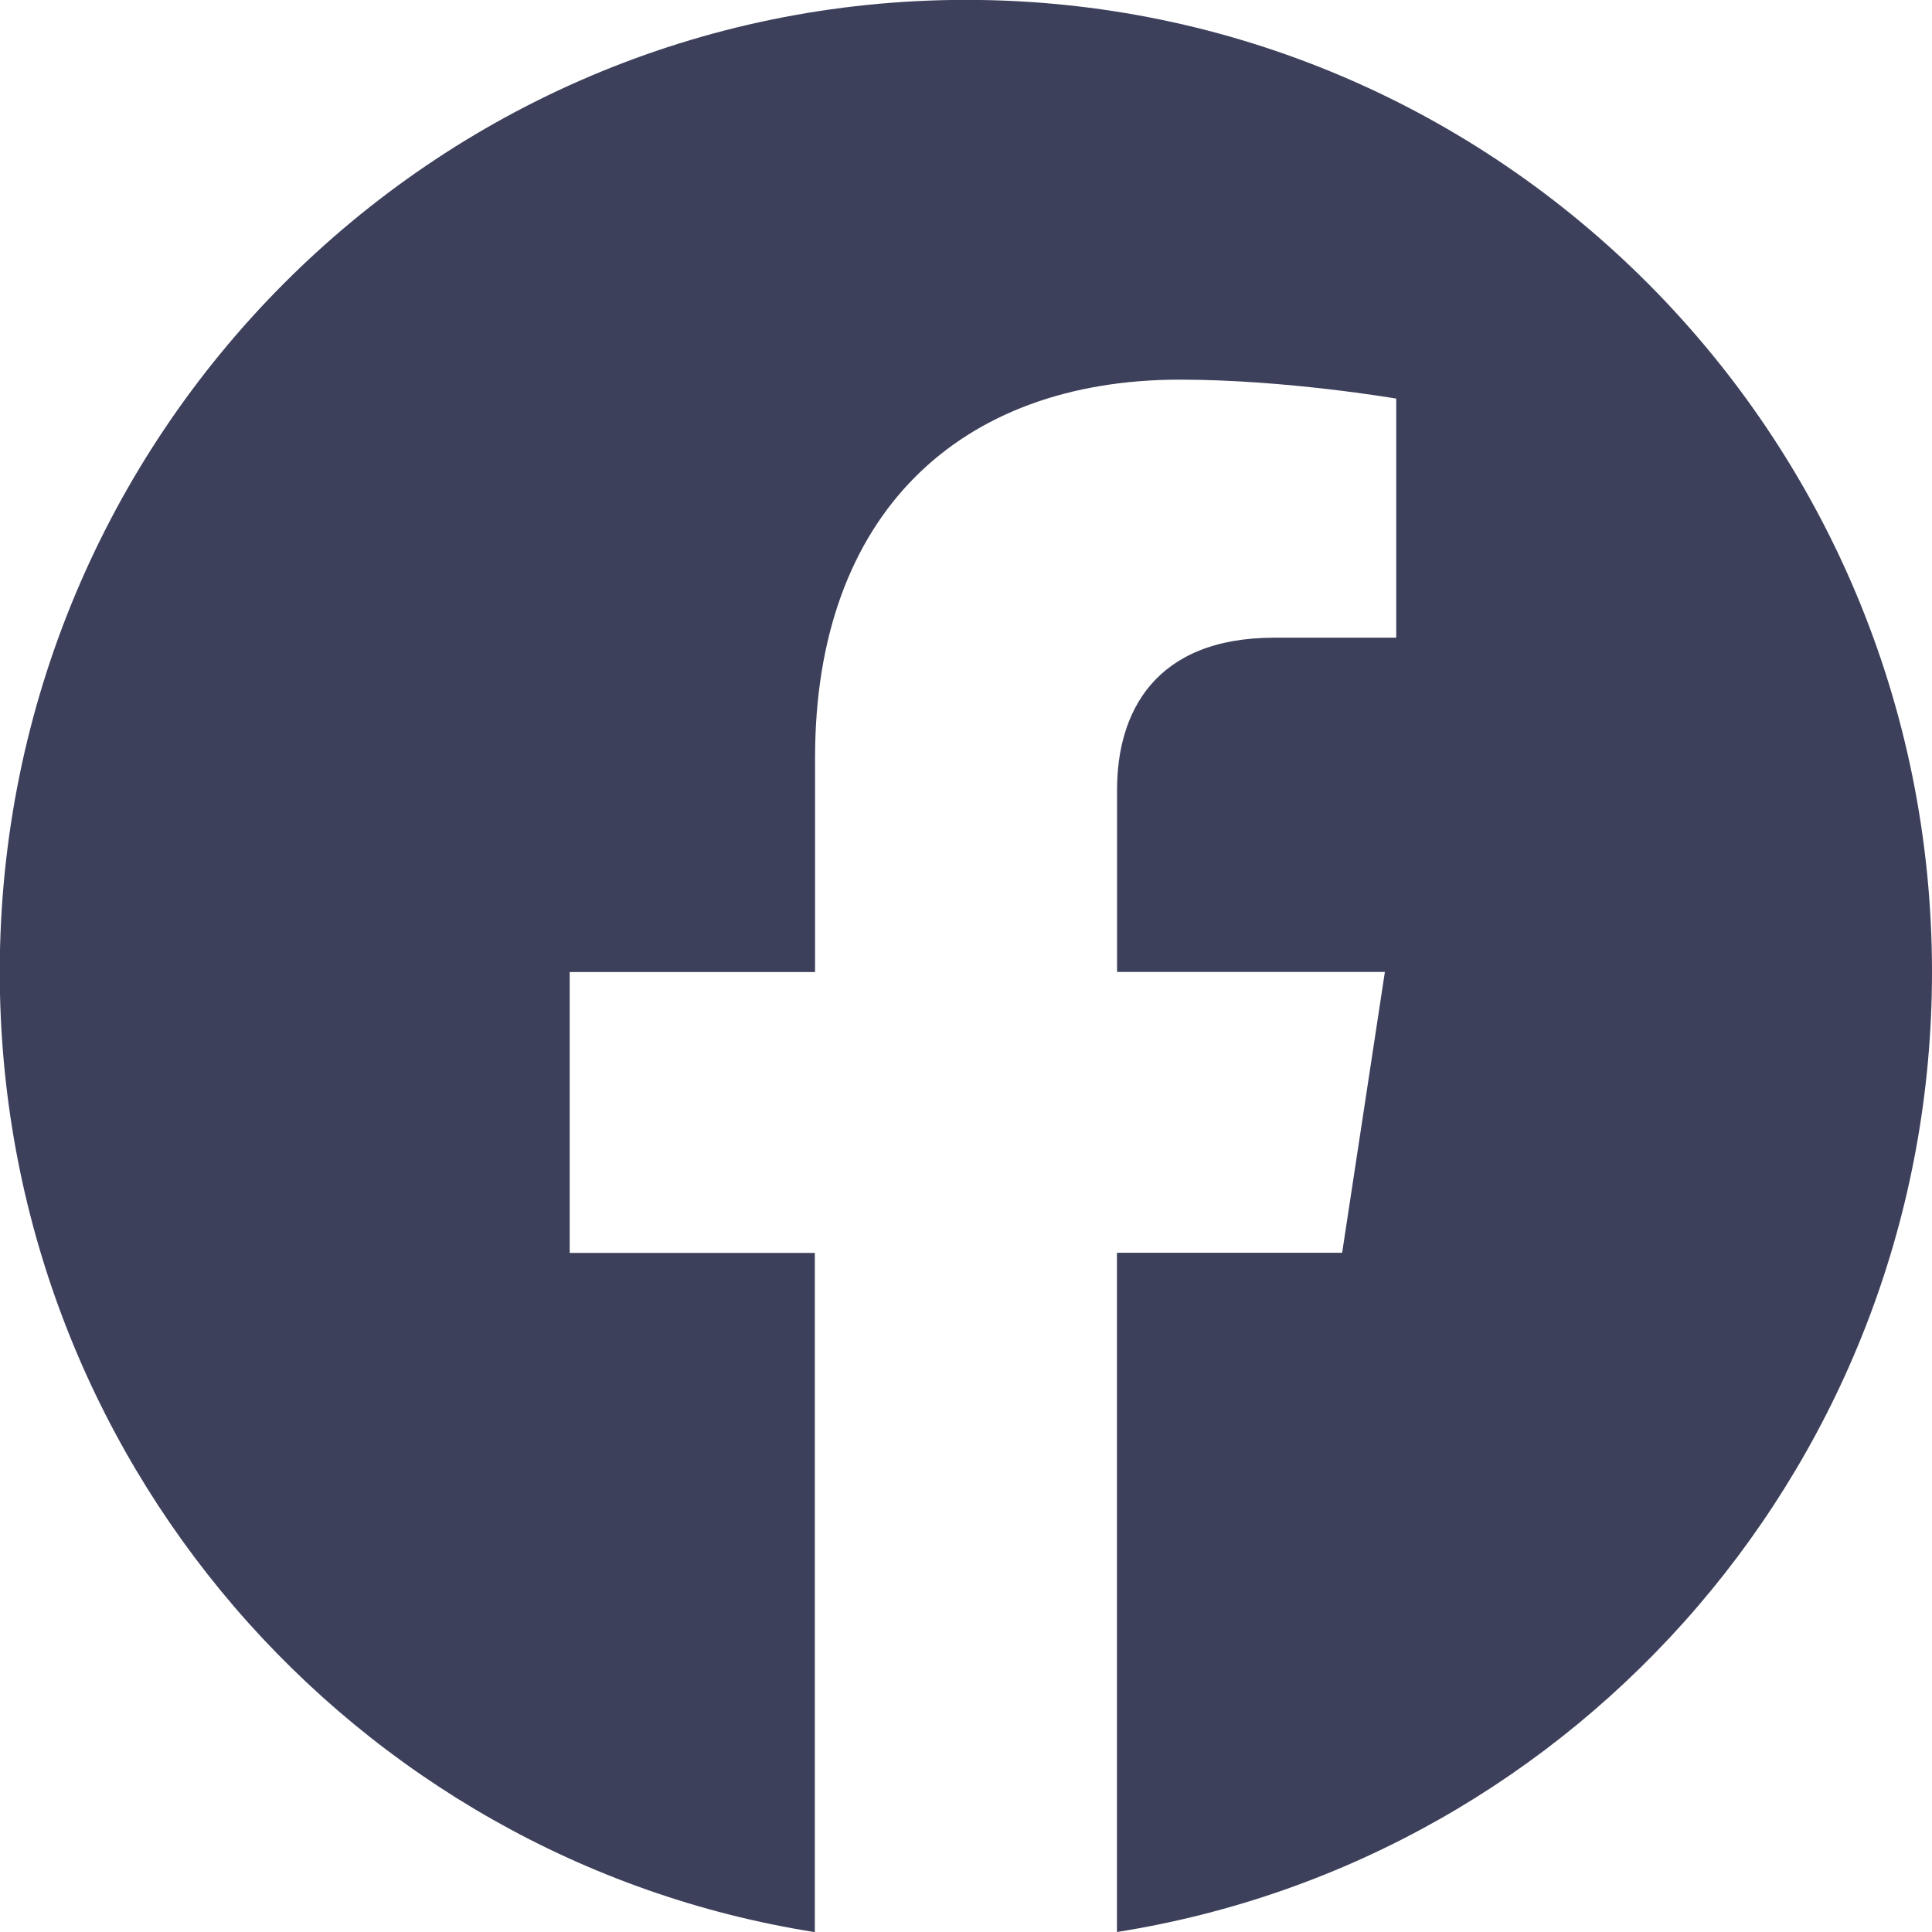
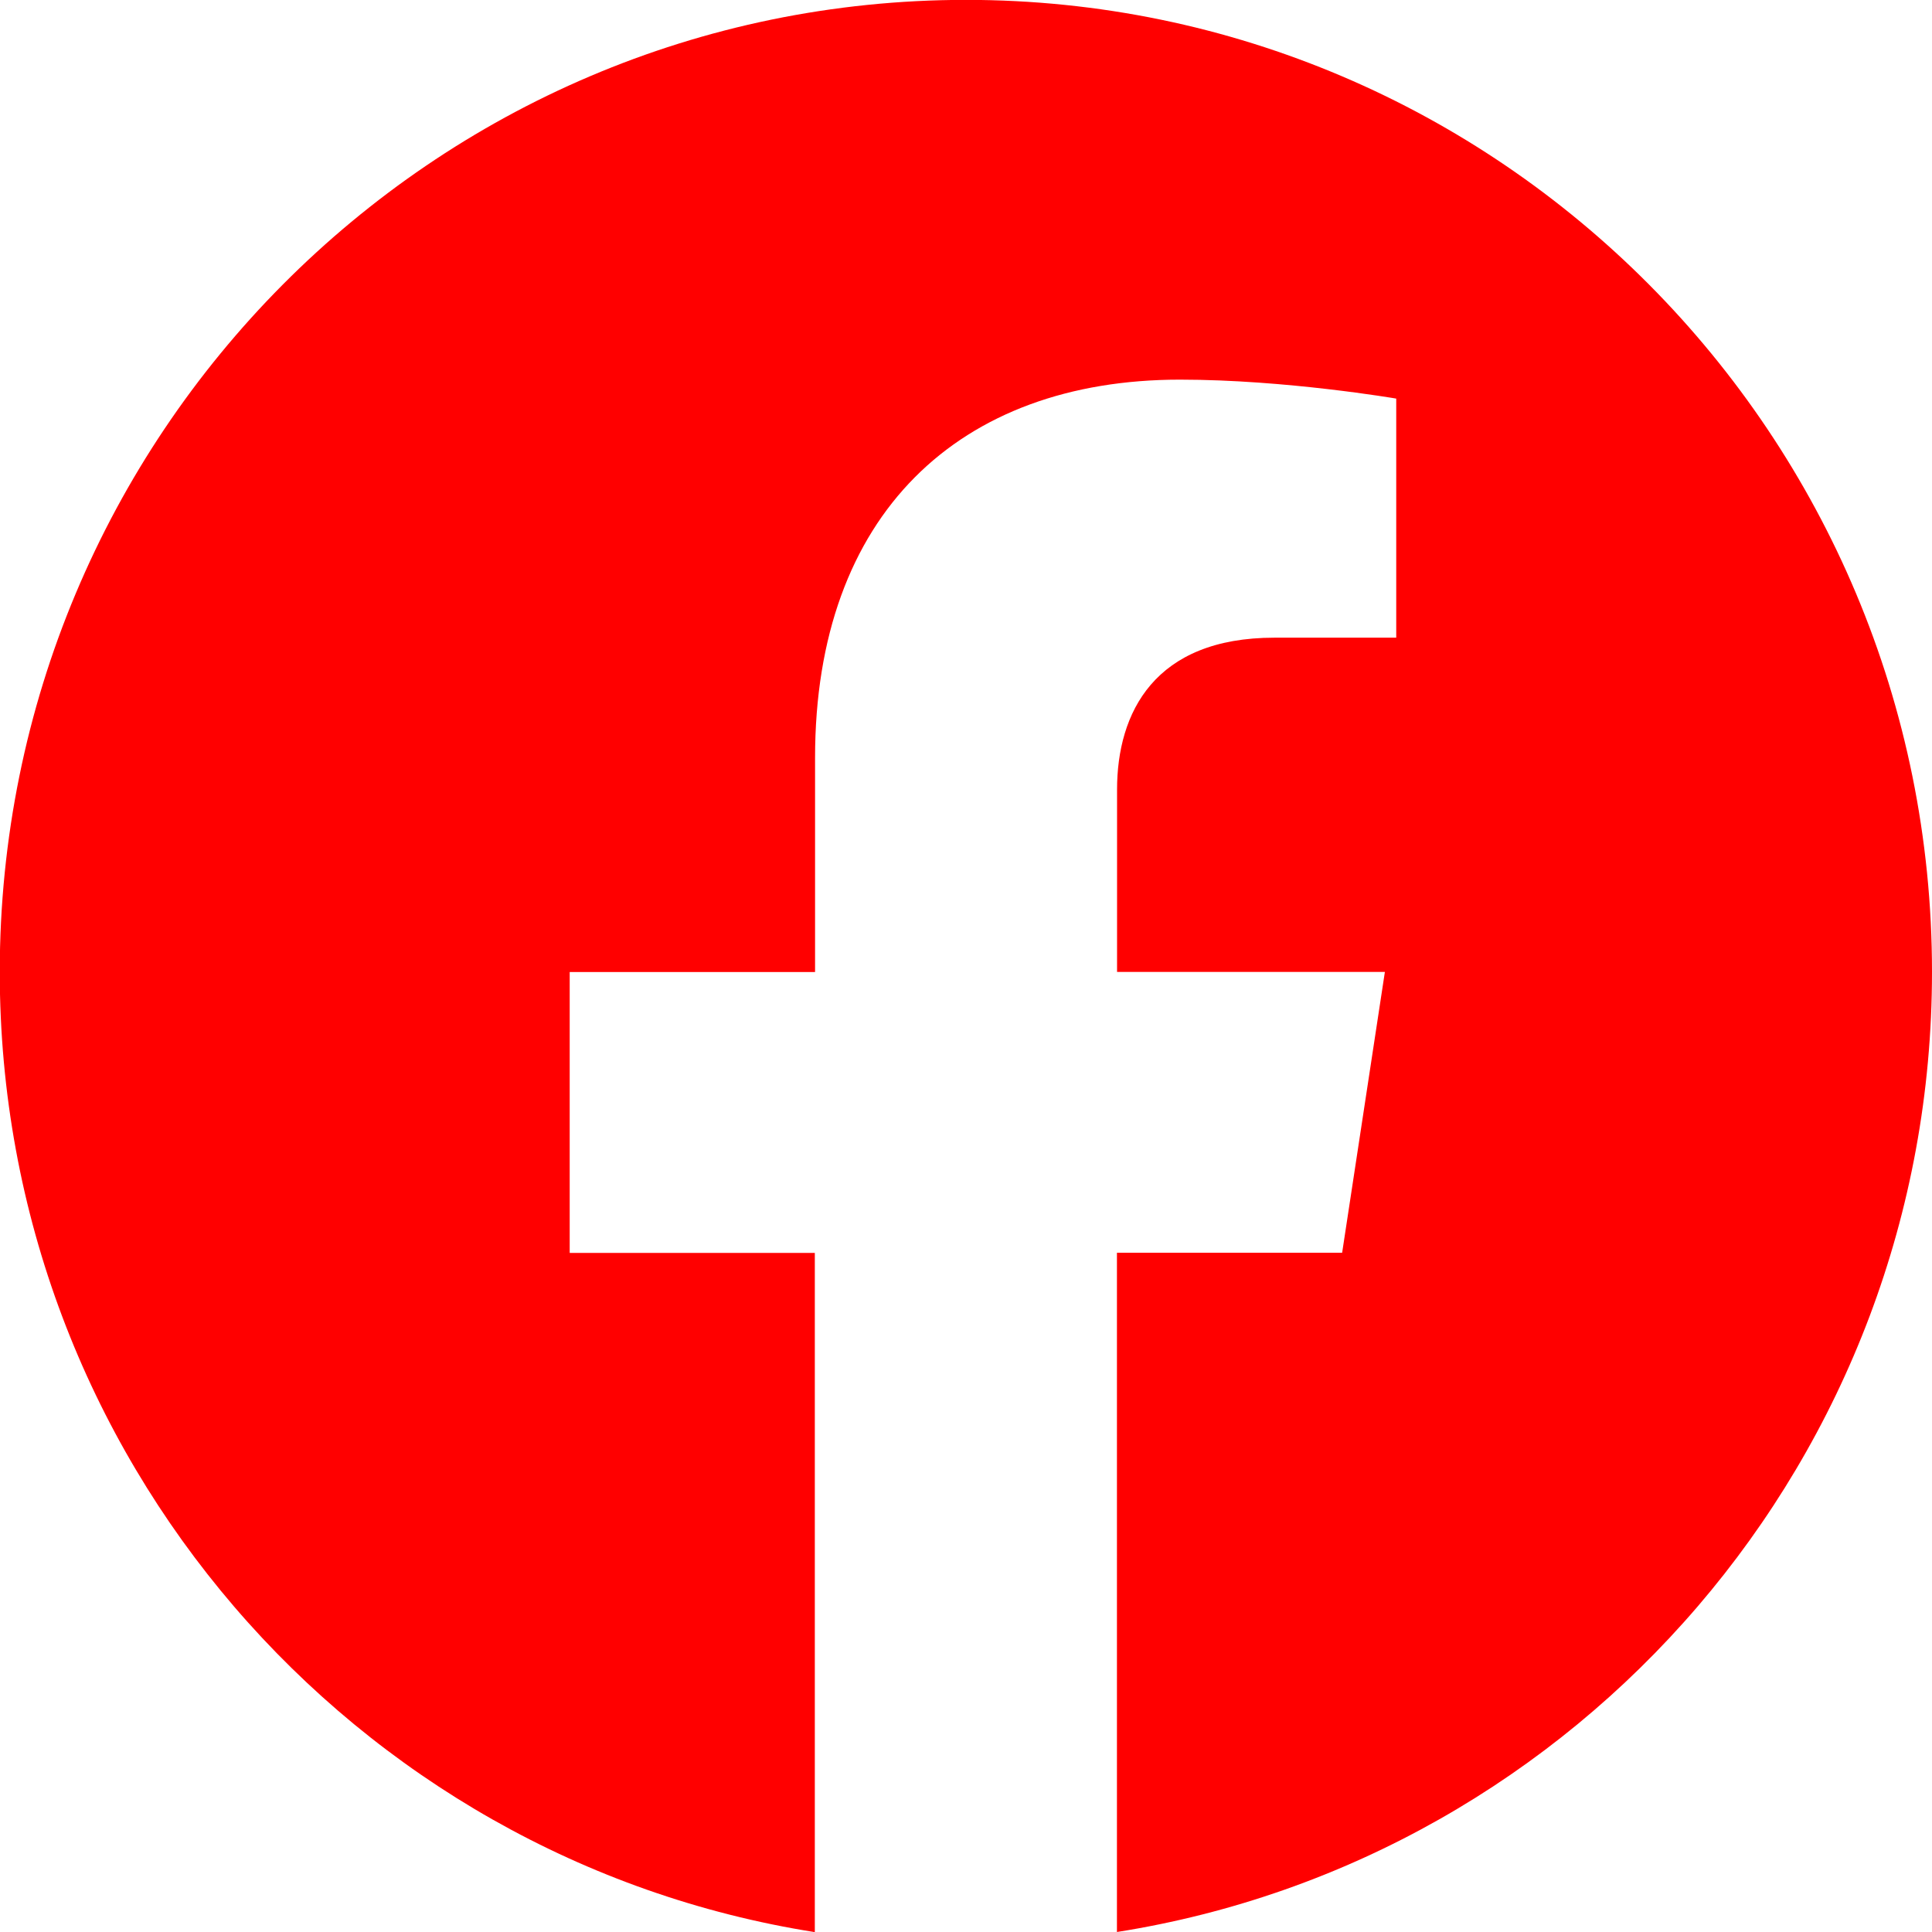
<svg xmlns="http://www.w3.org/2000/svg" width="16" height="16" fill="#3D405B" class="bi bi-facebook" viewBox="0 0 16 16">
-   <path d="M16 8.049c0-4.446-3.582-8.05-8-8.05C3.58 0-.002 3.603-.002 8.05c0 4.017 2.926 7.347 6.75 7.951v-5.625h-2.03V8.05H6.75V6.275c0-2.017 1.195-3.131 3.022-3.131.876 0 1.791.157 1.791.157v1.98h-1.009c-.993 0-1.303.621-1.303 1.258v1.51h2.218l-.354 2.326H9.25V16c3.824-.604 6.75-3.934 6.75-7.951" />
+   <path d="M16 8.049c0-4.446-3.582-8.05-8-8.05C3.58 0-.002 3.603-.002 8.05c0 4.017 2.926 7.347 6.75 7.951v-5.625h-2.03V8.05H6.75V6.275c0-2.017 1.195-3.131 3.022-3.131.876 0 1.791.157 1.791.157v1.98h-1.009c-.993 0-1.303.621-1.303 1.258v1.51h2.218l-.354 2.326H9.25V16c3.824-.604 6.75-3.934 6.75-7.951" fill="red" />
</svg>
